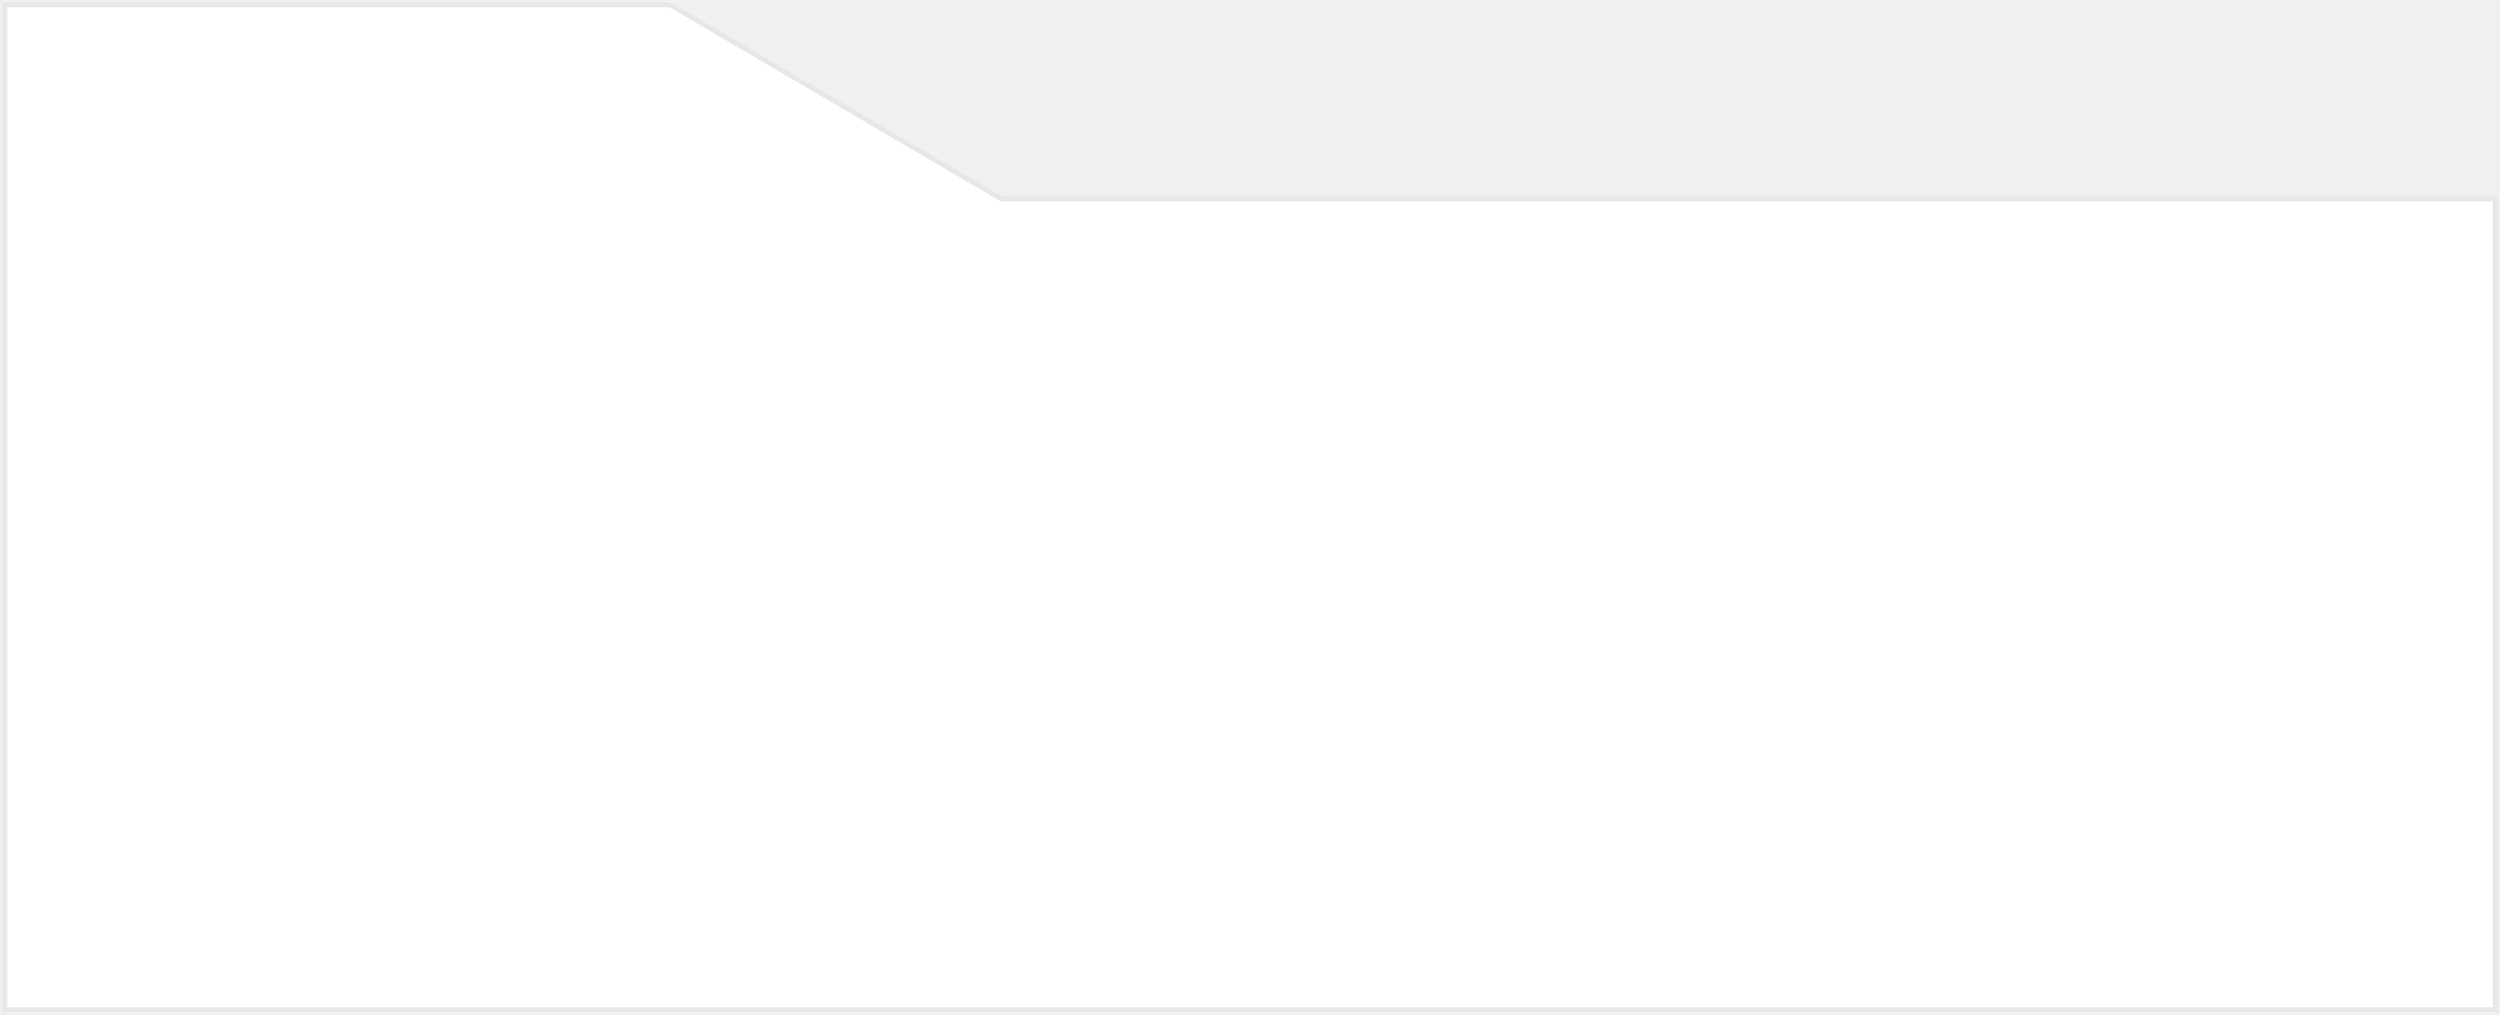
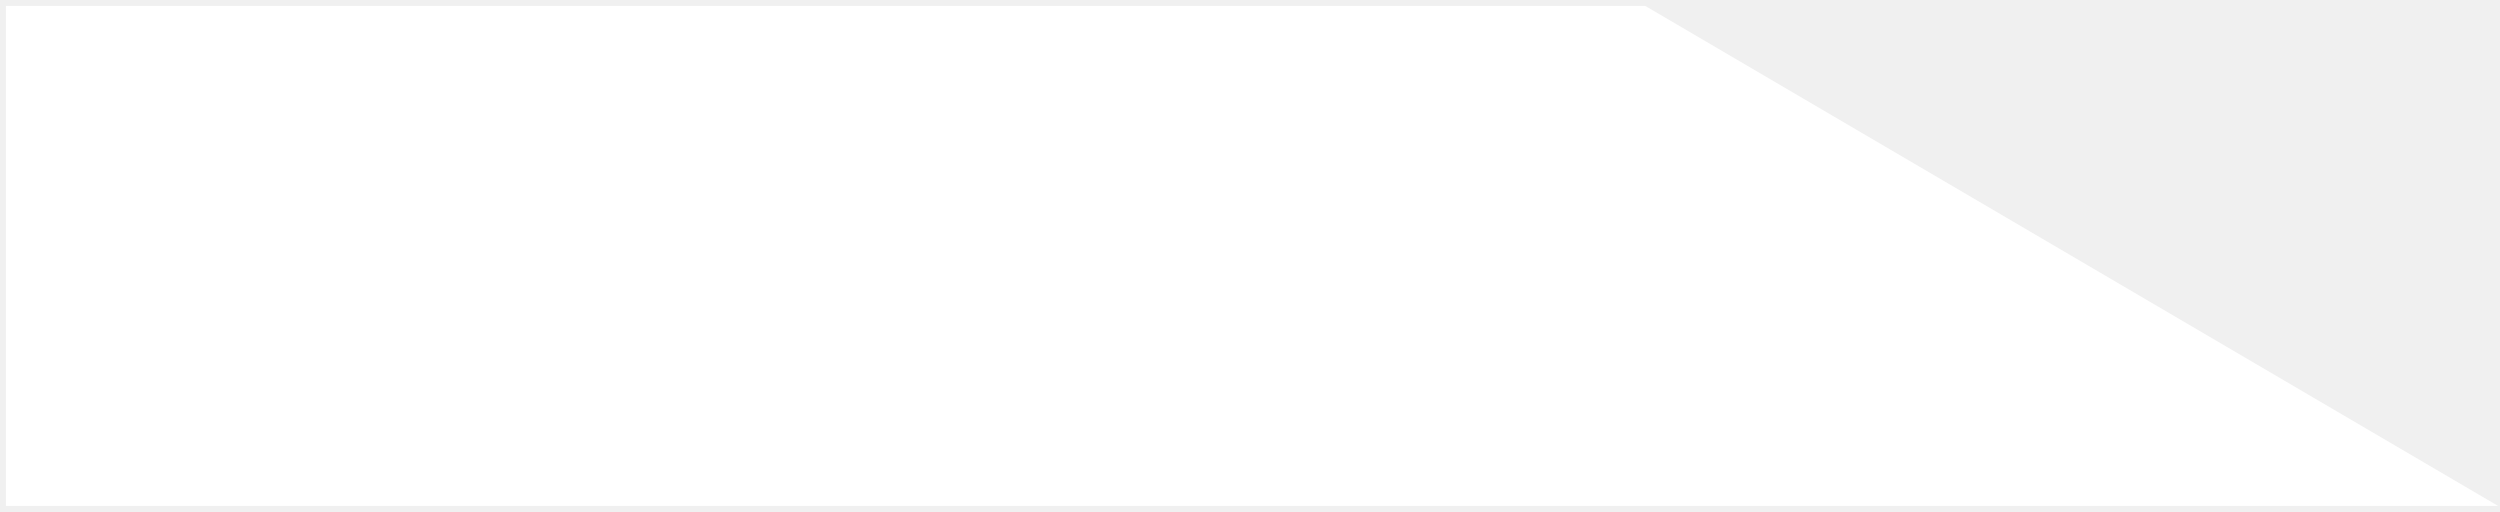
- <svg xmlns="http://www.w3.org/2000/svg" width="515" height="209" viewBox="0 0 515 209" fill="none">
-   <path fill-rule="evenodd" clip-rule="evenodd" d="M1 1H138.068L206.294 41H514V208H1V42V41V1Z" fill="white" />
-   <path d="M138.068 1L138.32 0.569L138.203 0.5H138.068V1ZM1 1V0.5H0.5V1H1ZM206.294 41L206.041 41.431L206.159 41.5H206.294V41ZM514 41H514.5V40.5H514V41ZM514 208V208.5H514.5V208H514ZM1 208H0.5V208.5H1V208ZM138.068 0.5H1V1.5H138.068V0.5ZM206.547 40.569L138.32 0.569L137.815 1.431L206.041 41.431L206.547 40.569ZM206.294 41.5H514V40.5H206.294V41.5ZM513.5 41V208H514.5V41H513.5ZM514 207.5H1V208.5H514V207.5ZM1.5 208V42H0.5V208H1.5ZM1.5 42V41H0.5V42H1.5ZM0.5 1V41H1.5V1H0.5Z" fill="#E7E7E7" />
+ <svg xmlns="http://www.w3.org/2000/svg" width="100%" height="100%" viewBox="0 0 210 43" preserveAspectRatio="none" fill="none">
+   <path d="M138.068 1H1V42H104.5H208L138.068 1Z" fill="white" stroke="white" />
</svg>
